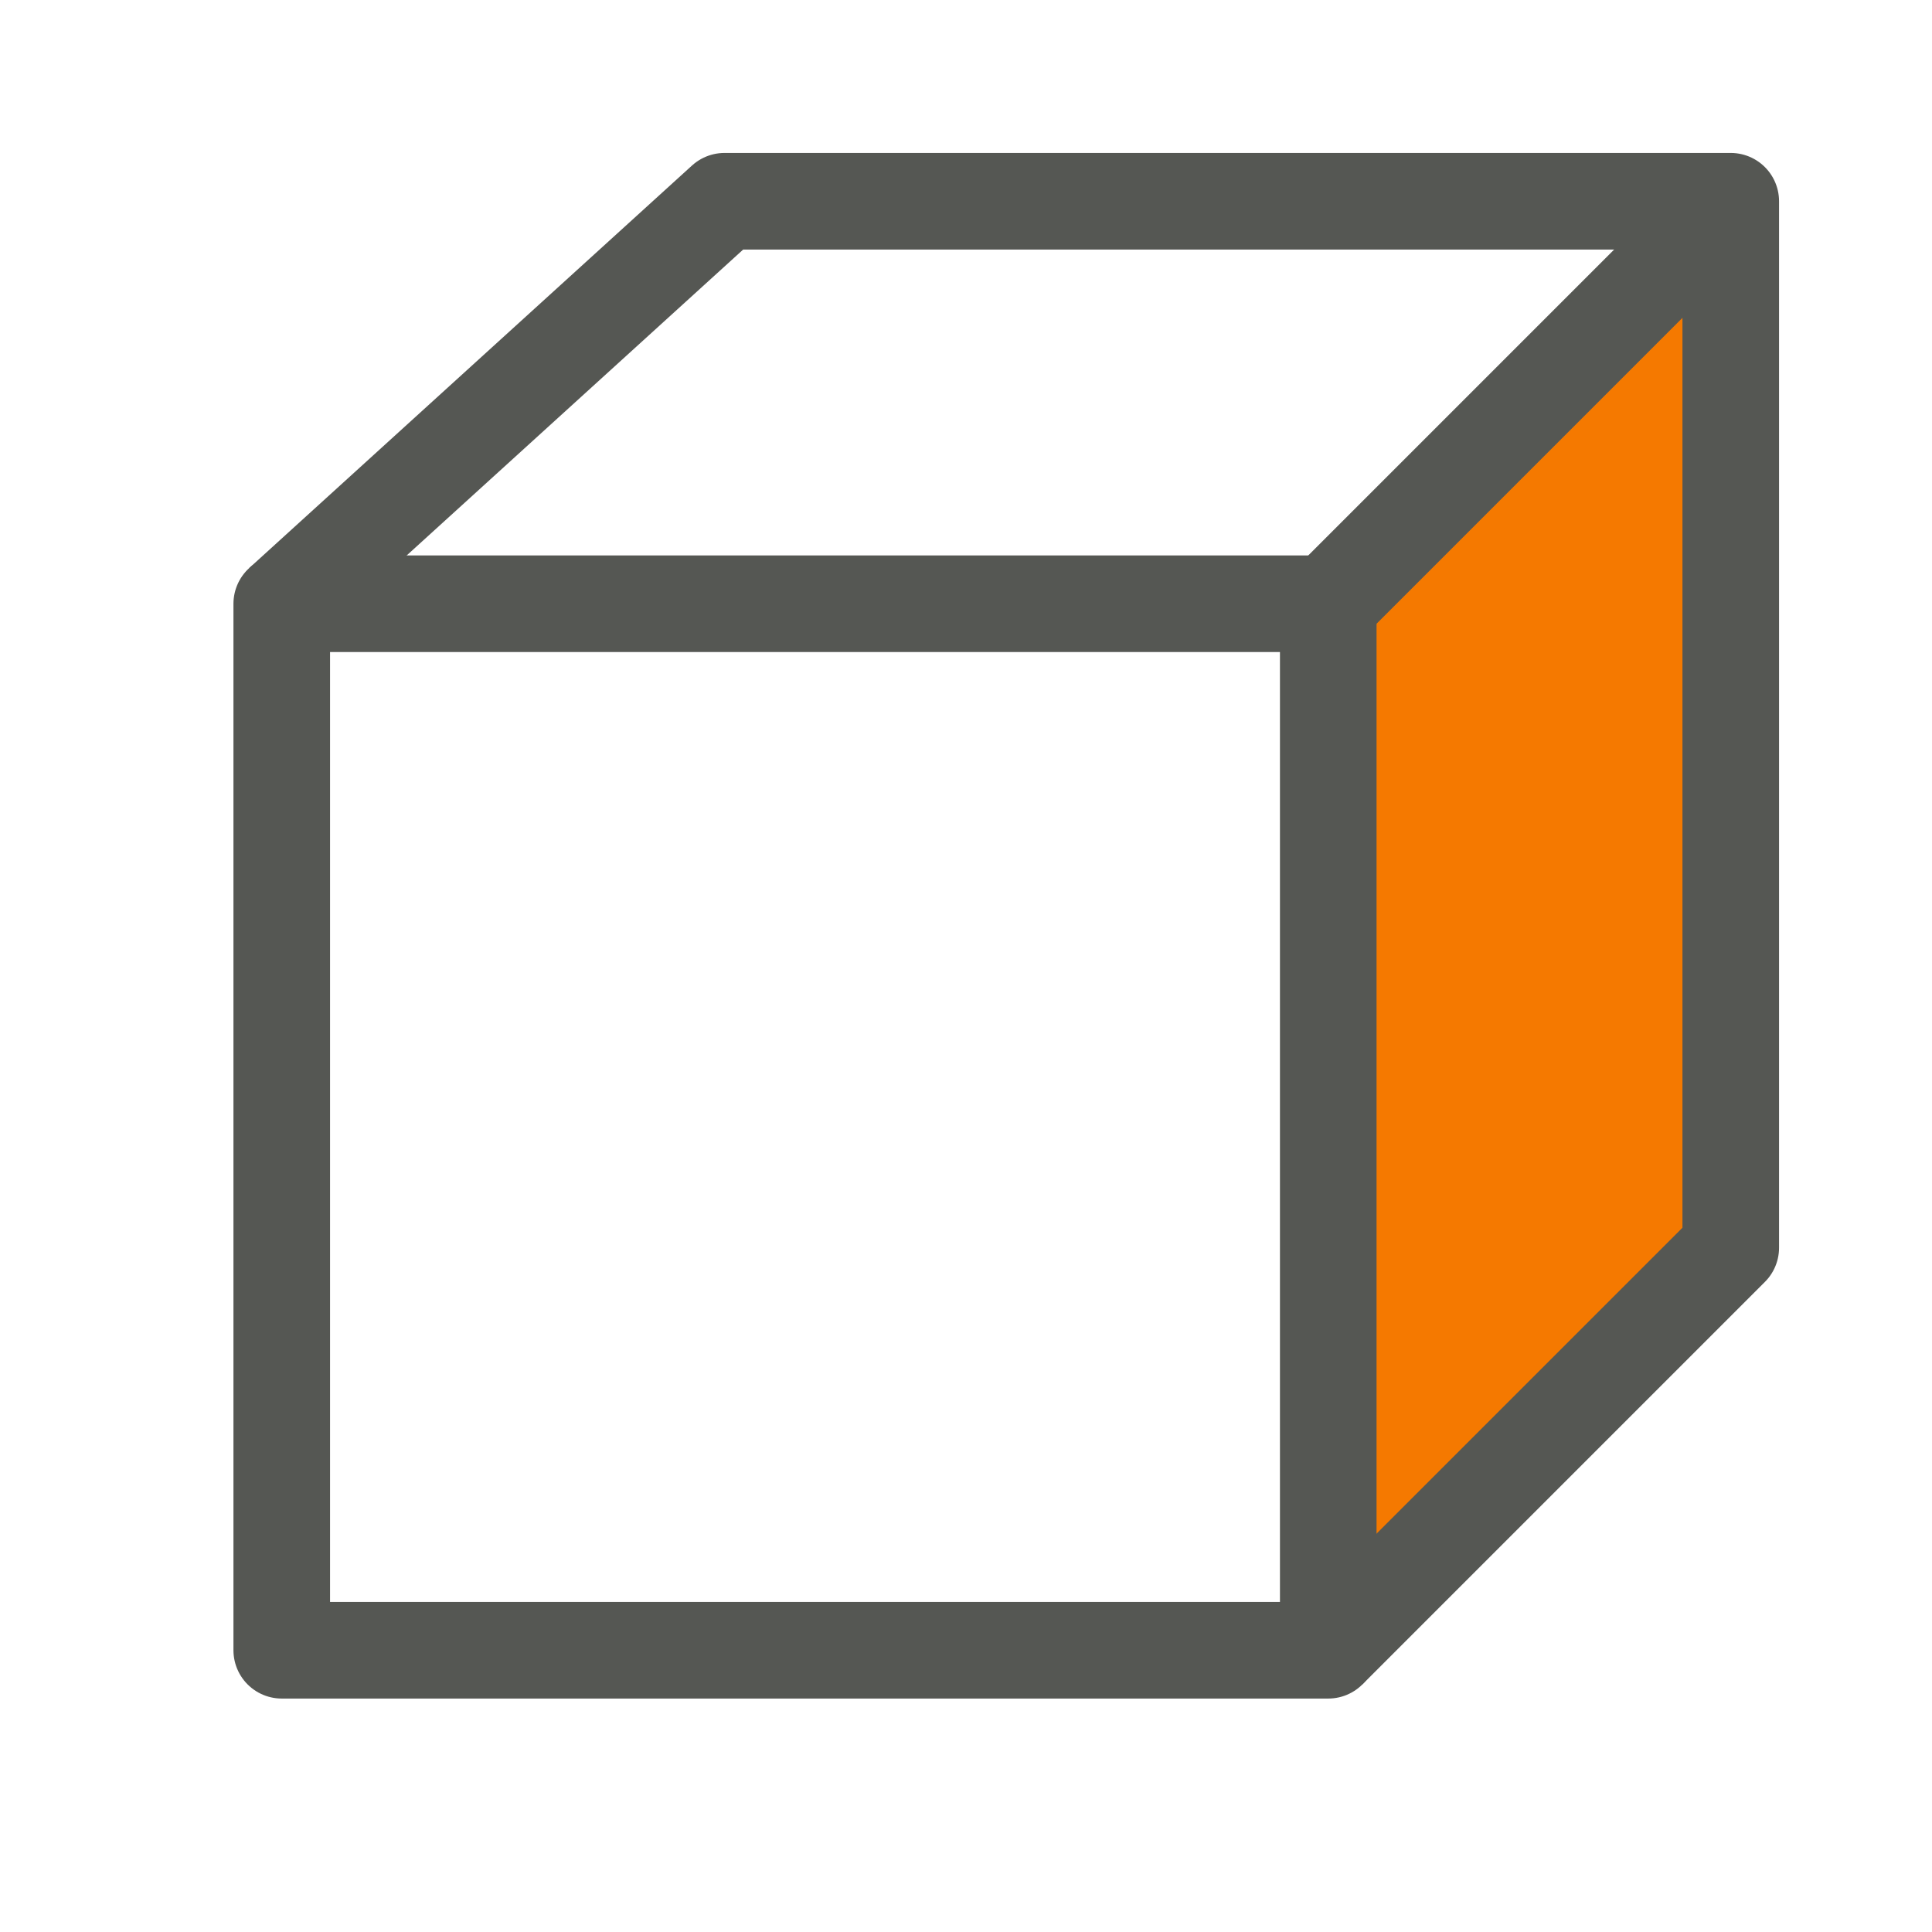
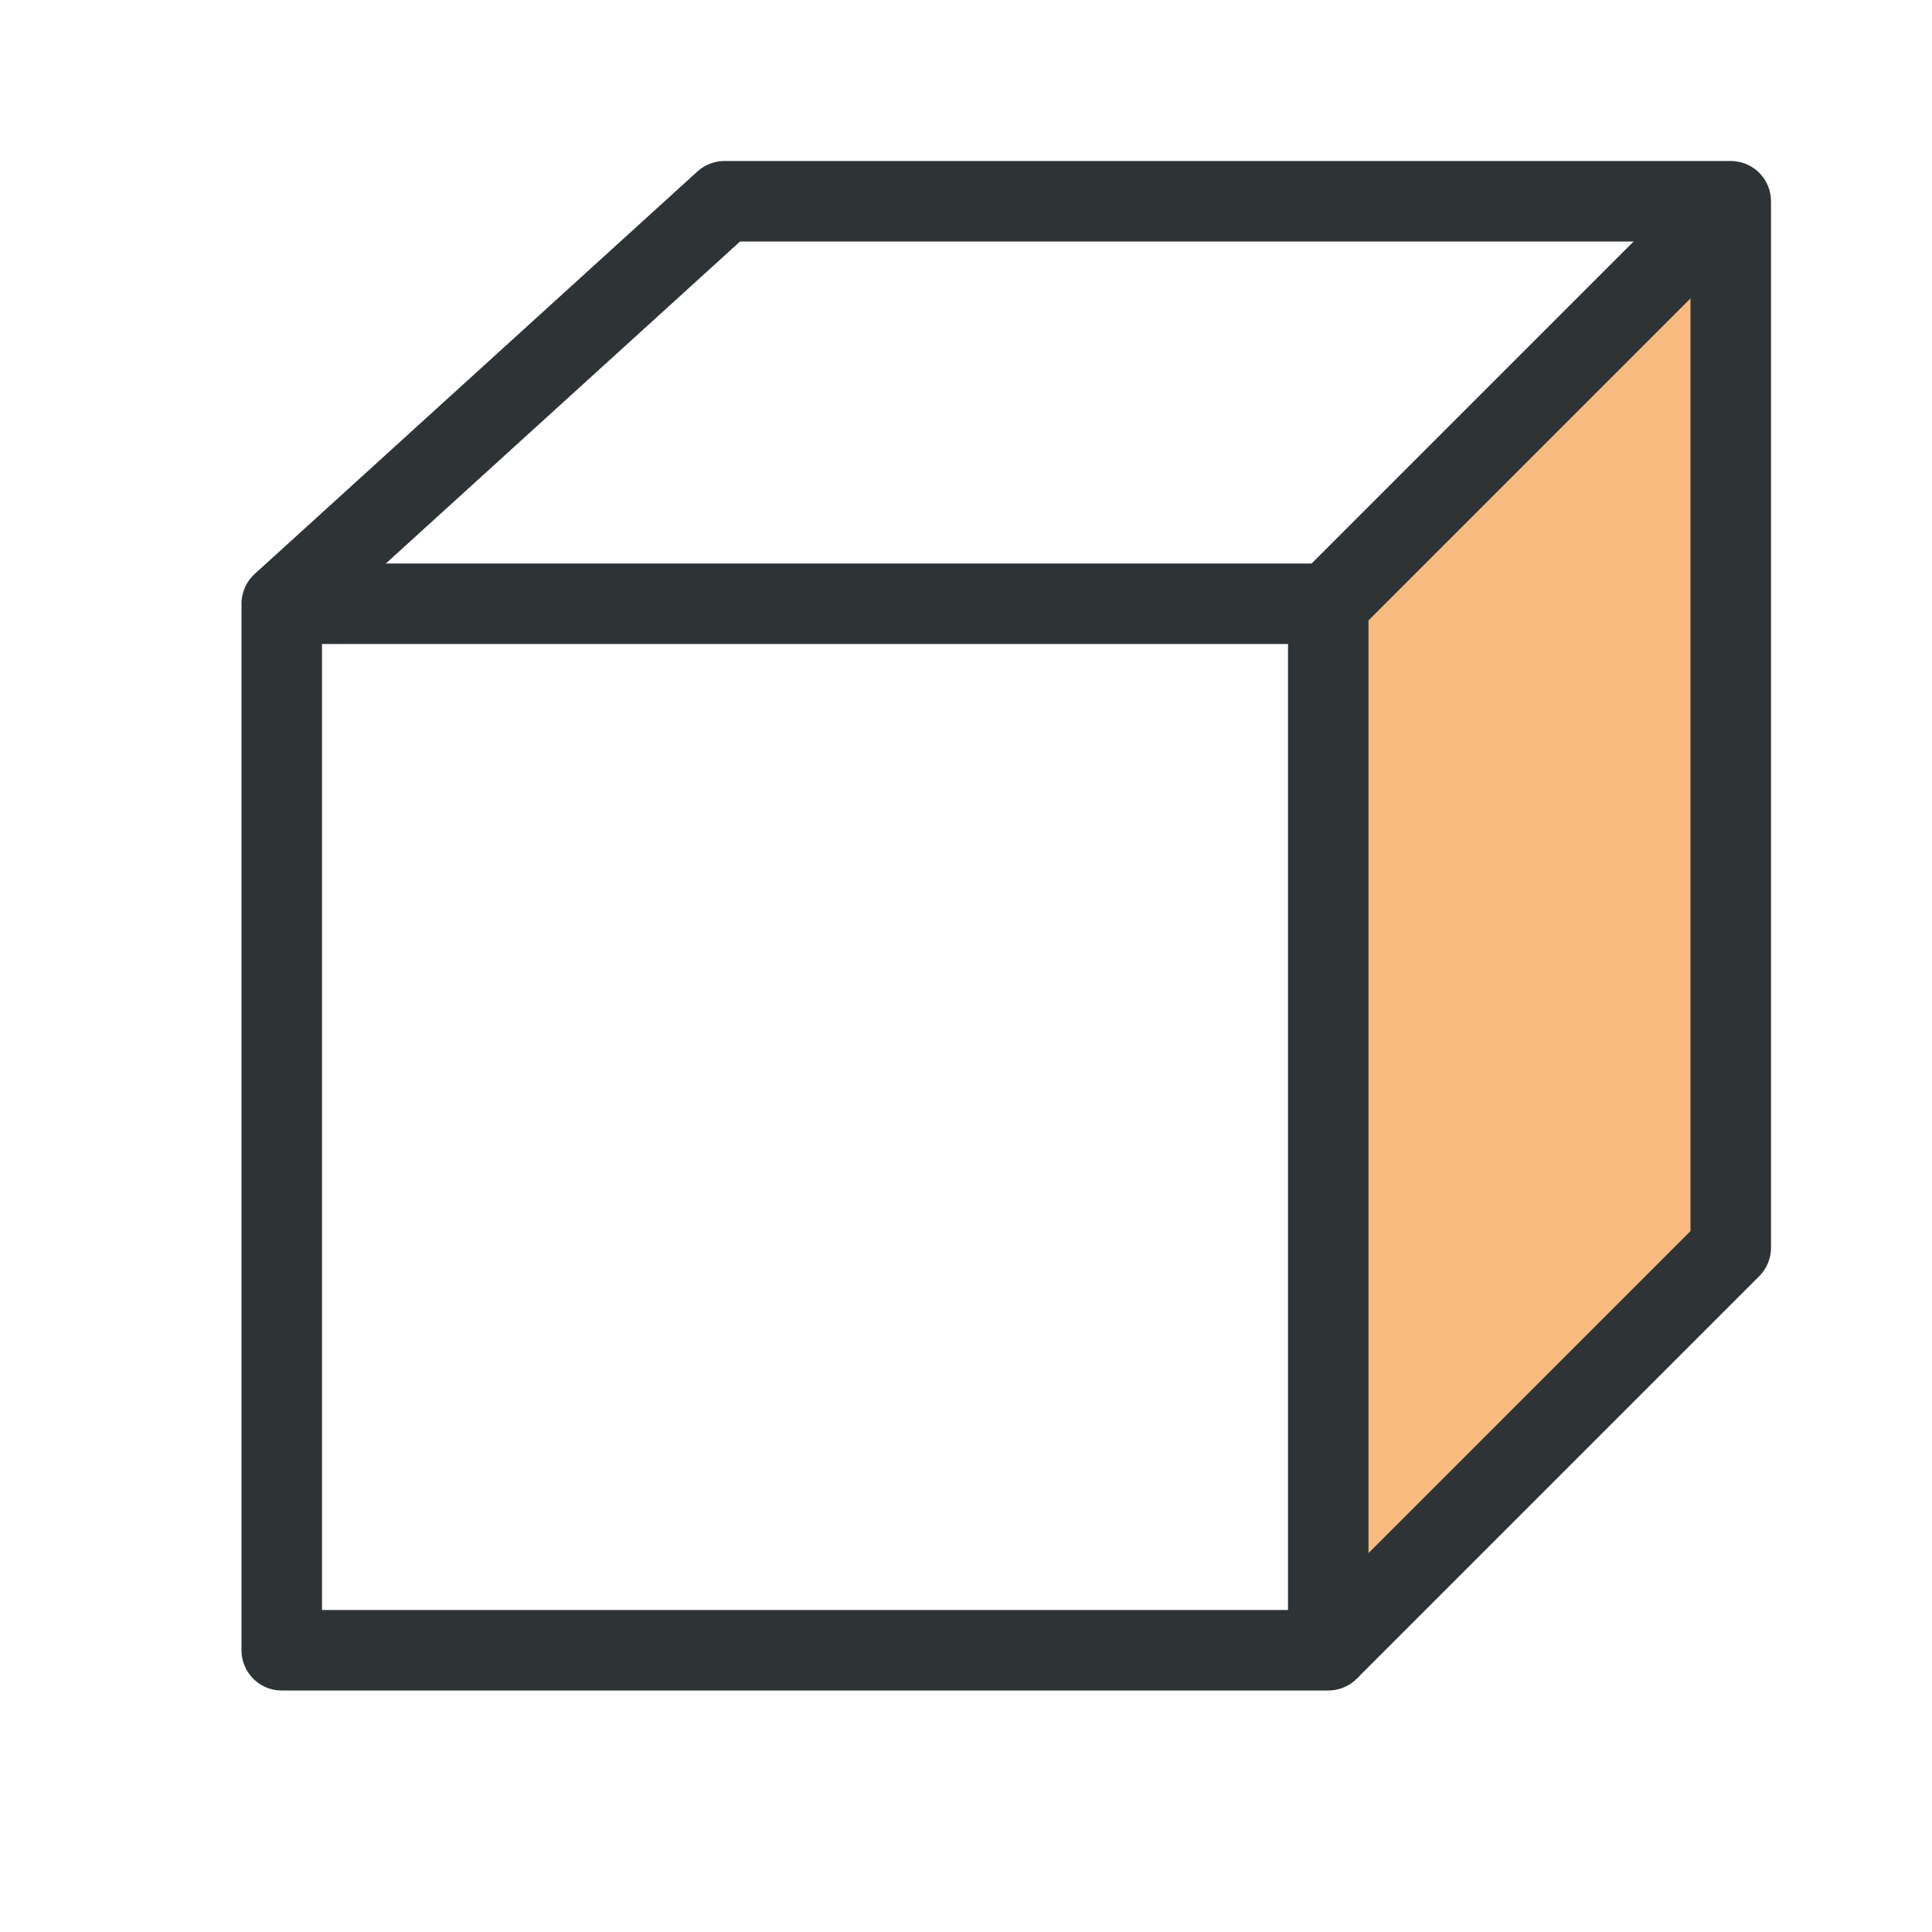
<svg xmlns="http://www.w3.org/2000/svg" width="24" height="24" viewBox="0 0 24 24" version="1.1" id="svg5" xml:space="preserve">
  <defs id="defs2" />
  <g id="layer3">
-     <path style="display:inline;fill:#f57900;fill-opacity:1;stroke:none;stroke-width:1.2;stroke-linejoin:round;stroke-dashoffset:1;paint-order:fill markers stroke" d="m 16.5,7.5 v 13 l 5,-5 v -13 l -5,5" id="path453" />
-     <path style="display:inline;fill:none;stroke:#555753;stroke-width:1.2;stroke-linejoin:round;stroke-dashoffset:1;paint-order:fill markers stroke" d="M 3.5,7.5 9,2.5 h 12.5 v 13 l -5,5" id="path466" />
-     <path style="display:inline;fill:none;stroke:#555753;stroke-width:1.2;stroke-linejoin:round;stroke-dashoffset:1;paint-order:fill markers stroke" d="m 21.5,2.5 -5,5" id="path468" />
-     <path style="display:inline;fill:none;fill-opacity:1;stroke:#555753;stroke-width:1.2;stroke-linejoin:round;stroke-dashoffset:1;stroke-opacity:1;paint-order:fill markers stroke" d="m 3.5,20.5 h 13 v -13 h -13 z" id="path368" />
+     <path style="display:inline;fill:#f57900;fill-opacity:0.5;stroke:none;stroke-width:1.2;stroke-linejoin:round;stroke-dashoffset:1;paint-order:fill markers stroke" d="m 16.5,7.5 v 13 l 5,-5 v -13 l -5,5" id="path453" />
+     <path style="display:inline;fill:none;stroke:#2e3436;stroke-width:1;stroke-linejoin:round;stroke-dashoffset:1;paint-order:fill markers stroke;stroke-dasharray:none" d="M 3.5,7.5 9,2.5 h 12.5 v 13 l -5,5" id="path466" />
+     <path style="display:inline;fill:none;stroke:#2e3436;stroke-width:1;stroke-linejoin:round;stroke-dashoffset:1;paint-order:fill markers stroke;stroke-dasharray:none" d="m 21.5,2.5 -5,5" id="path468" />
+     <path style="display:inline;fill:none;fill-opacity:1;stroke:#2e3436;stroke-width:1;stroke-linejoin:round;stroke-dashoffset:1;stroke-opacity:1;paint-order:fill markers stroke;stroke-dasharray:none" d="m 3.5,20.5 h 13 v -13 h -13 z" id="path368" />
  </g>
</svg>
